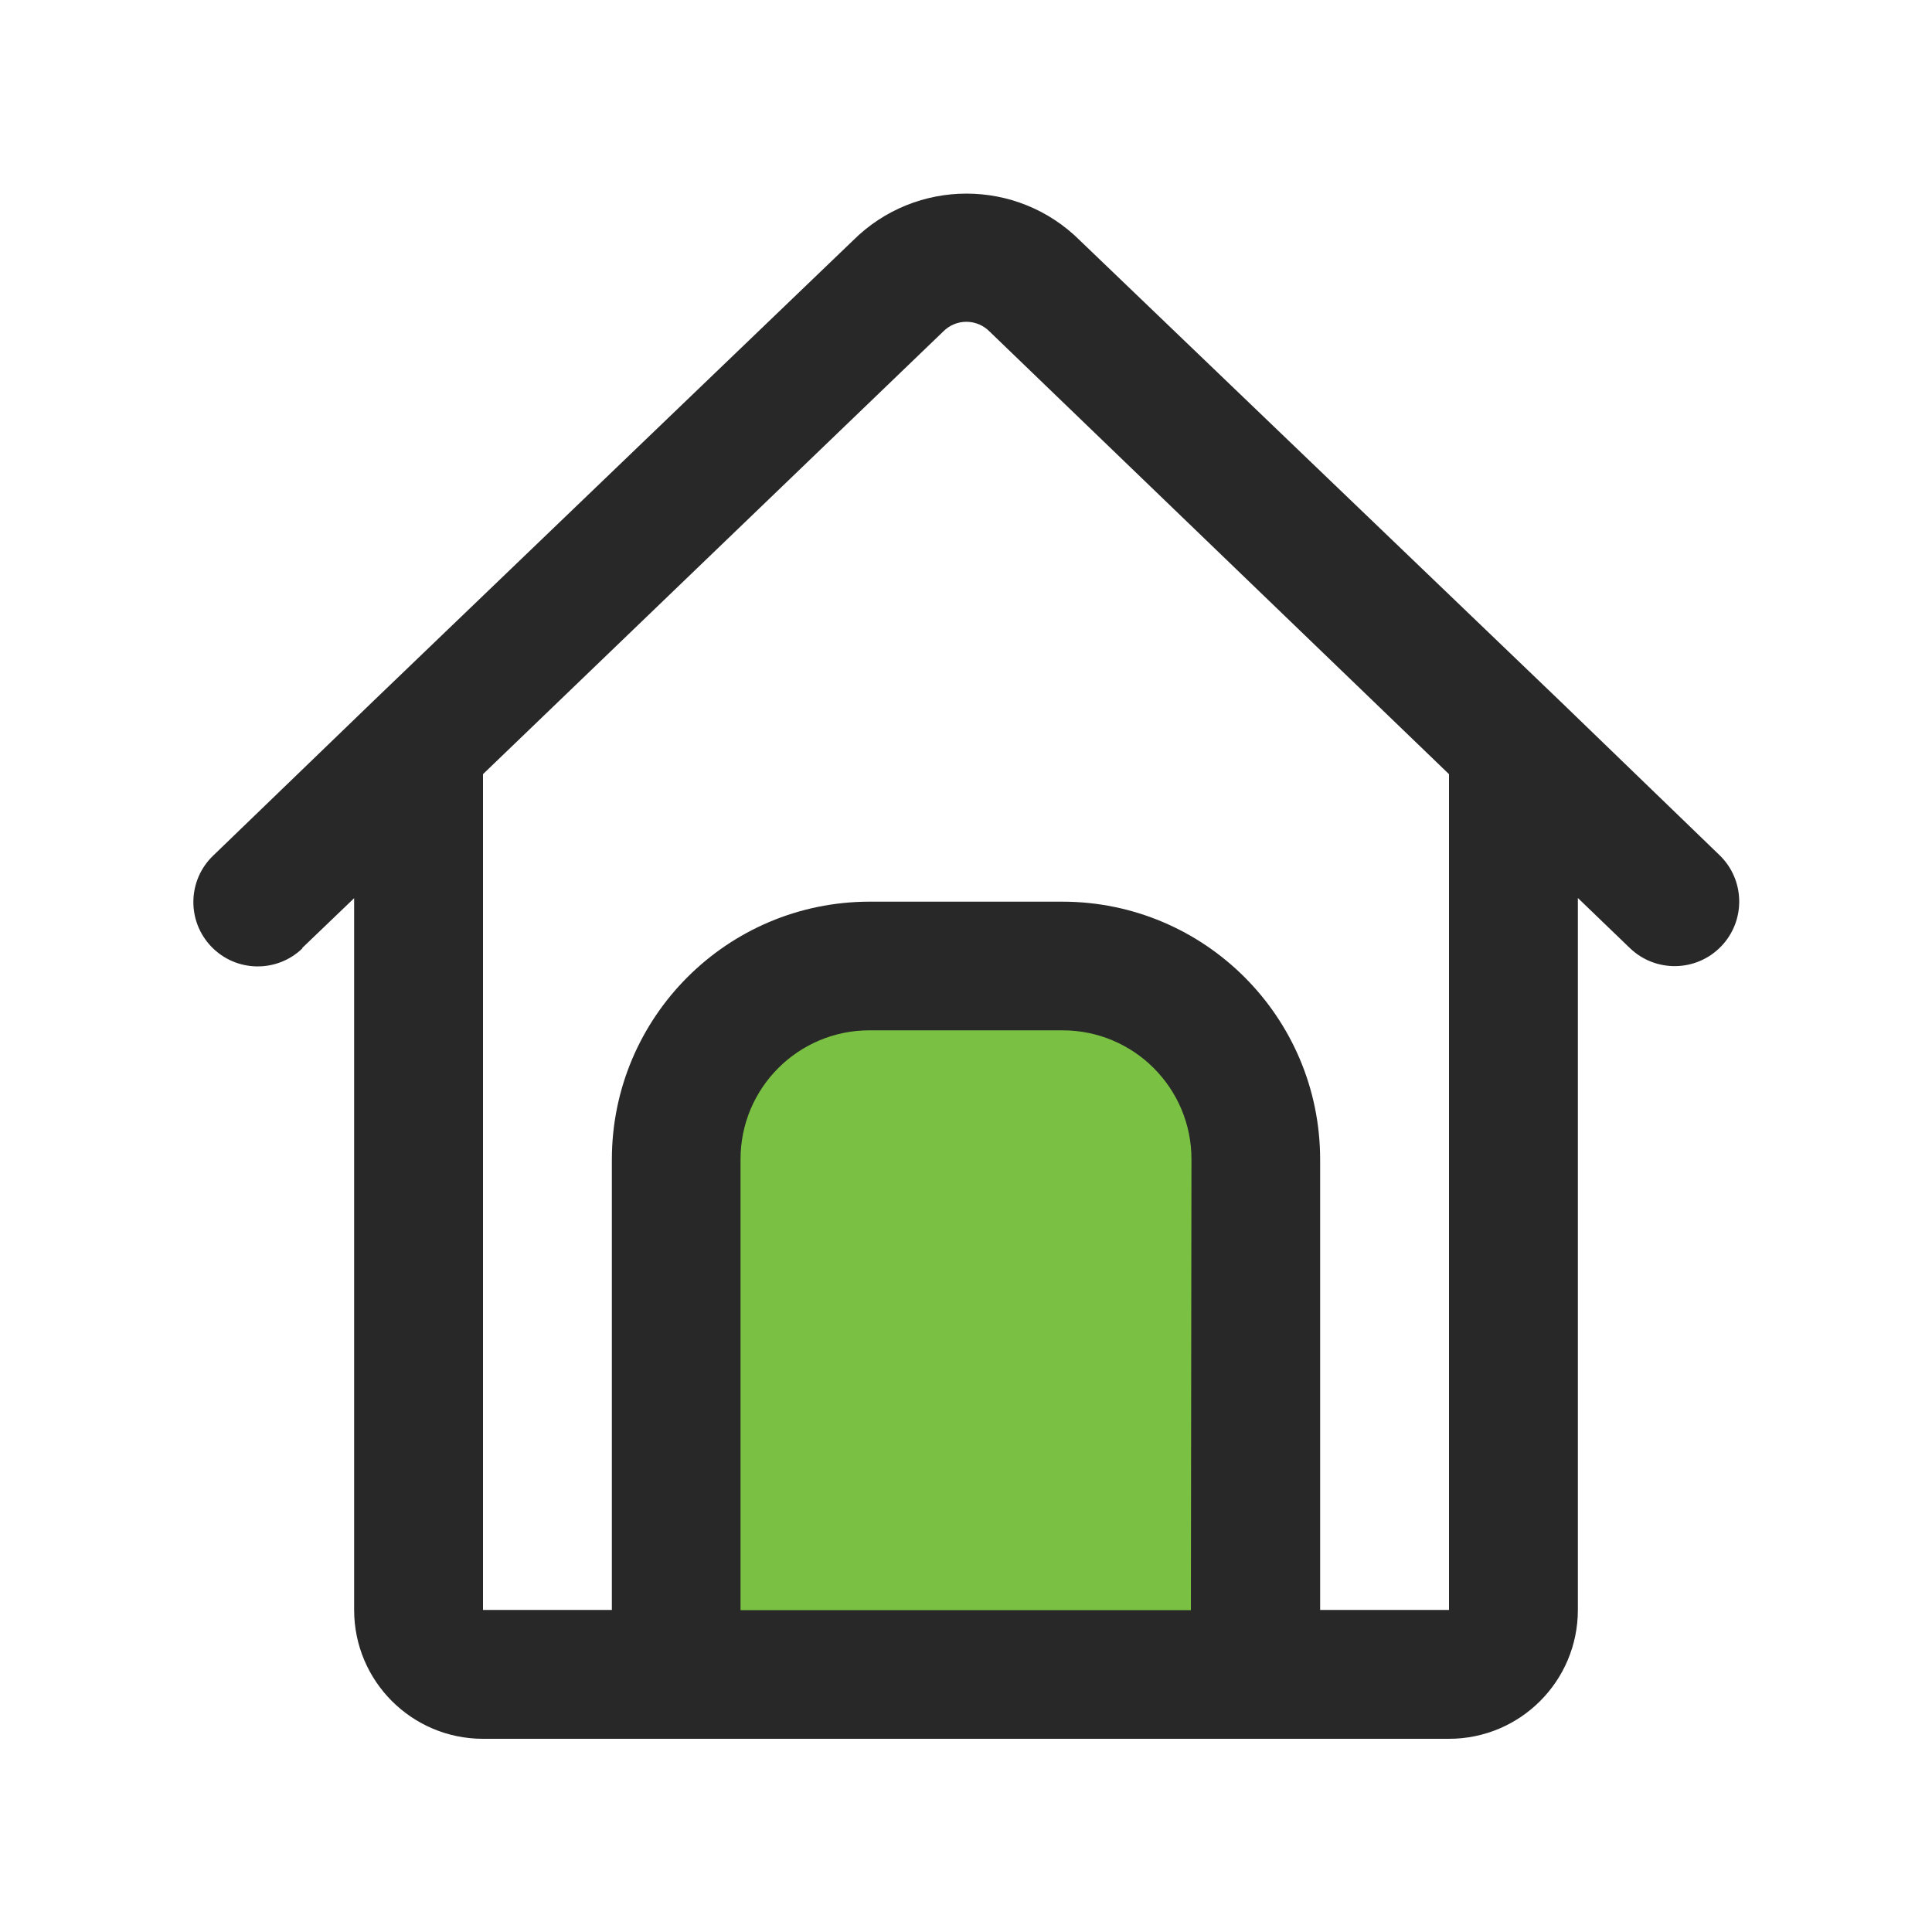
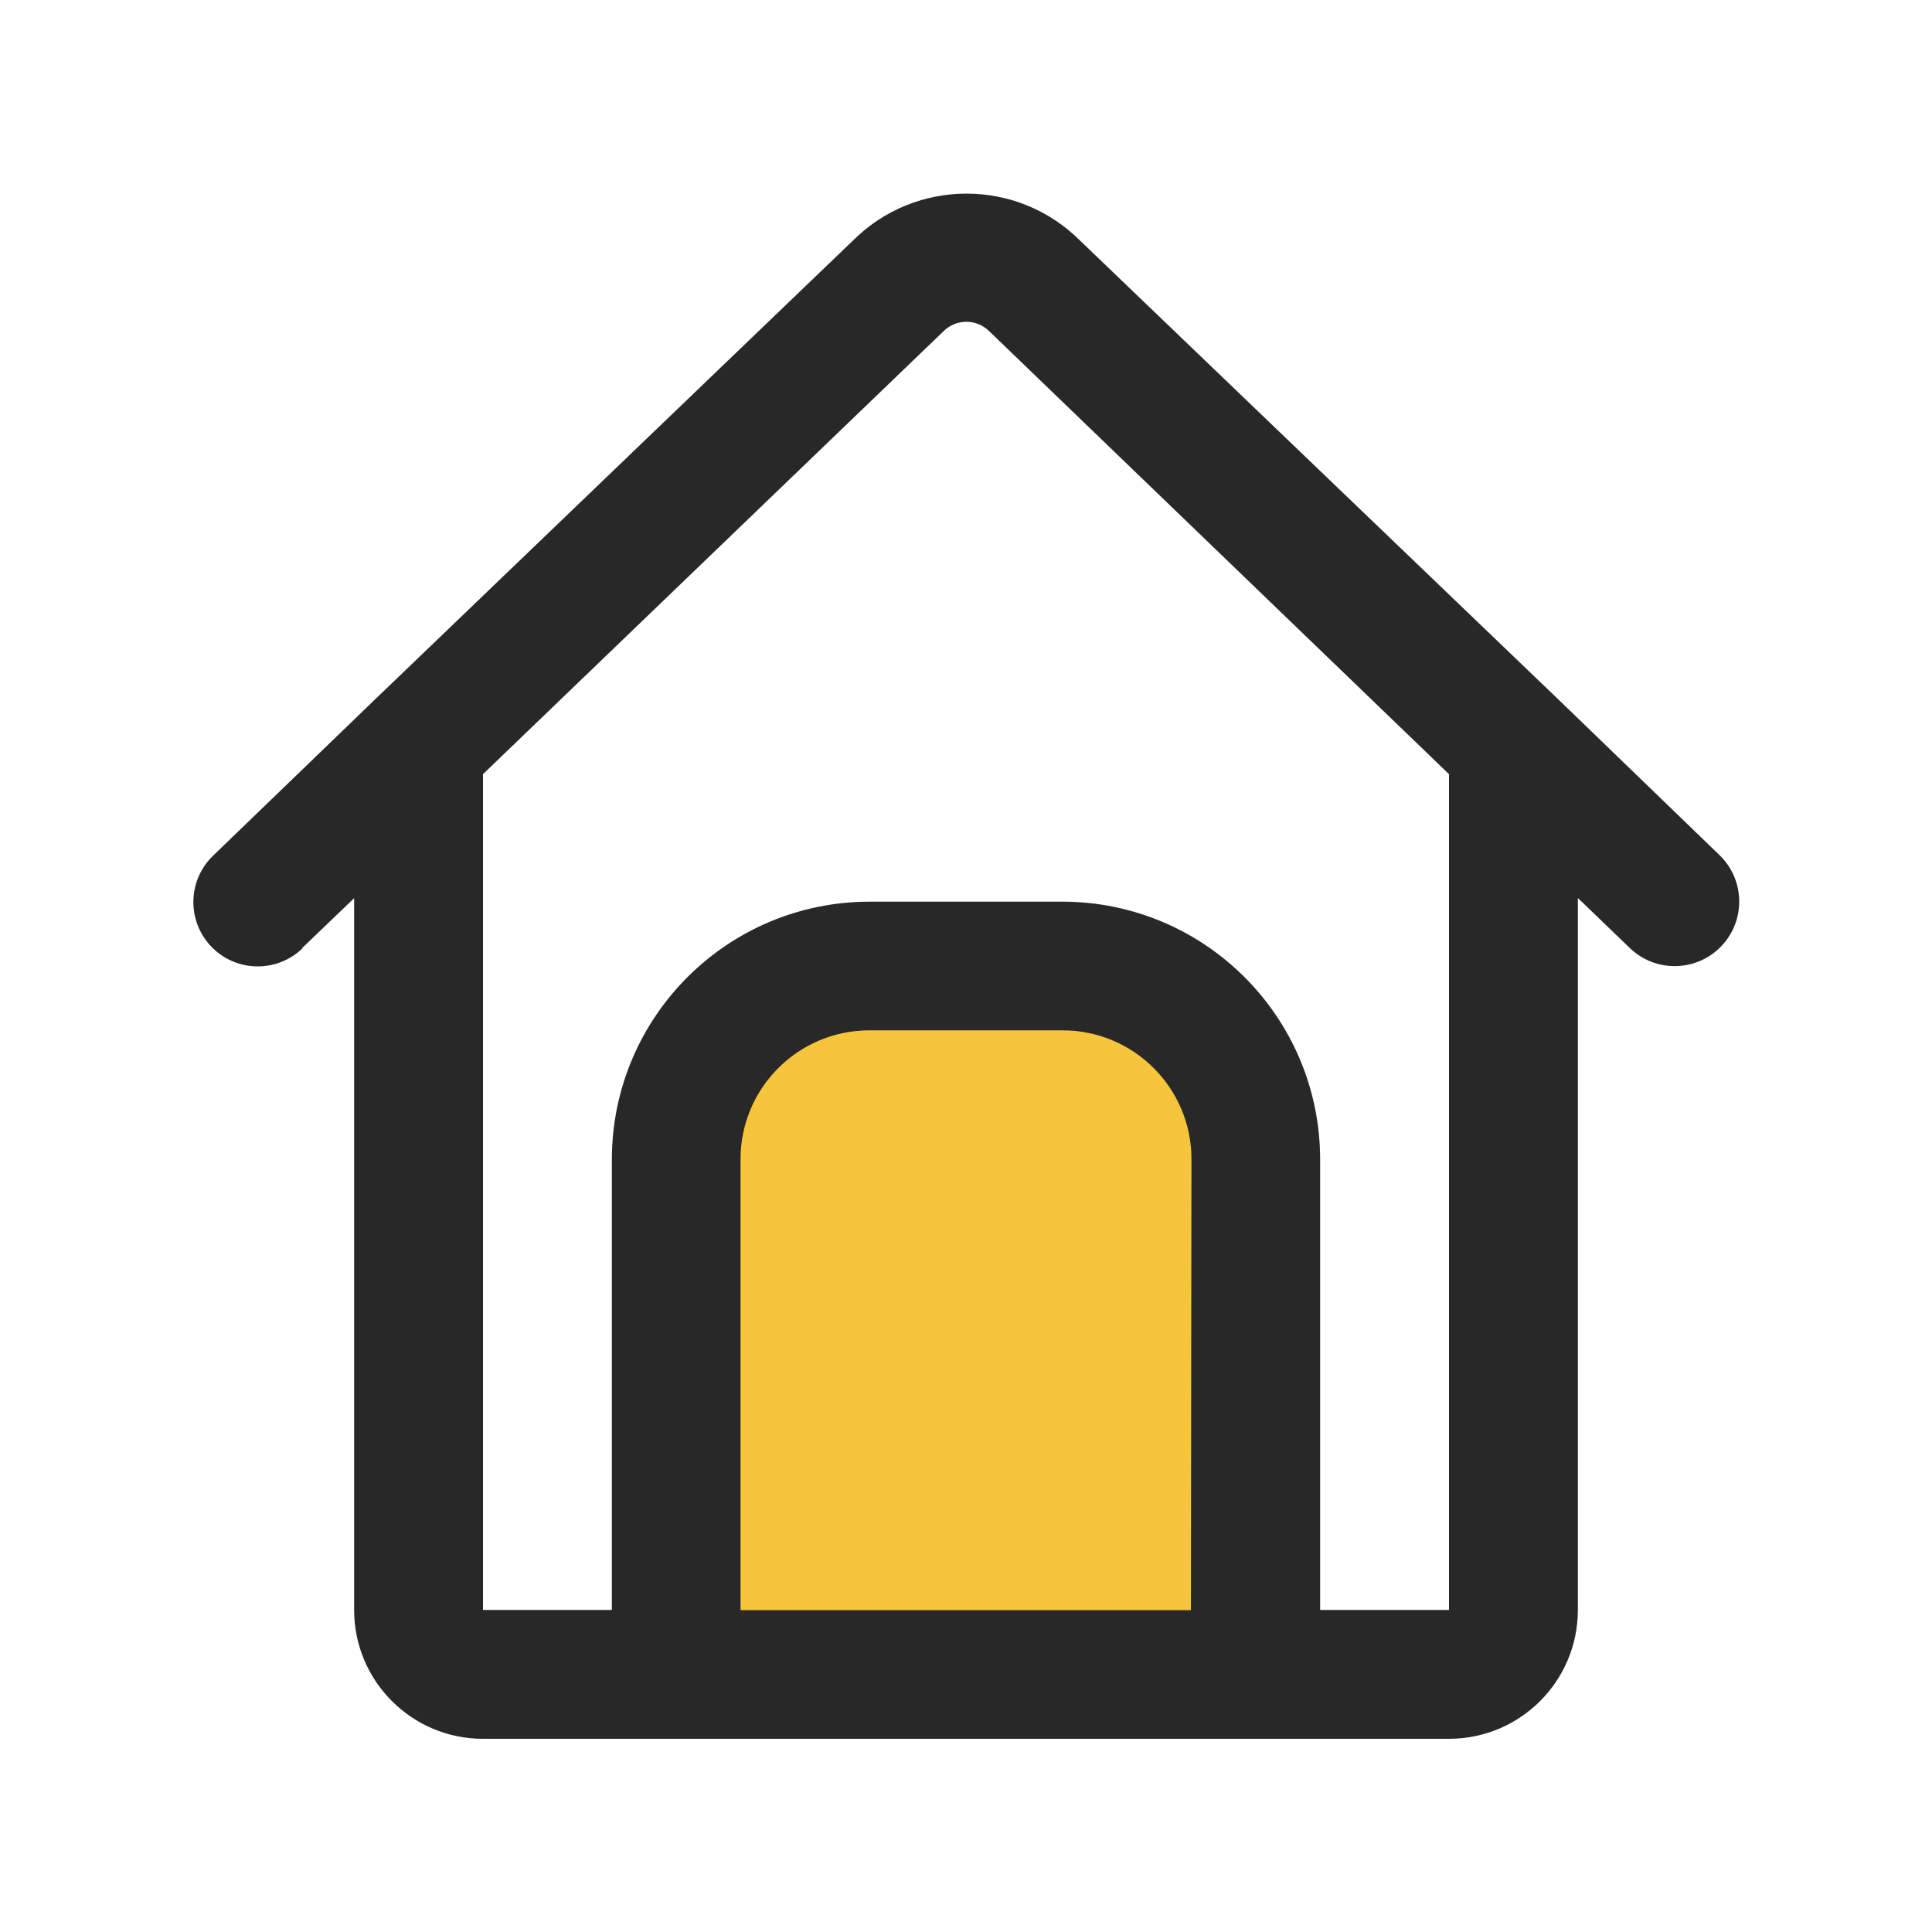
<svg xmlns="http://www.w3.org/2000/svg" data-name="Layer 1" viewBox="0 0 100 100" width="100" height="100">
  <defs>
-     <style>.cls-1{fill:#7ac143;}.cls-2{fill:#282828;}</style>
+     <style>.cls-1{fill:#F6C53C;}.cls-2{fill:#282828;}</style>
  </defs>
  <path class="cls-1" d="M45.67,49h7.84A11.75,11.75,0,0,1,65.26,60.75v23.5a0,0,0,0,1,0,0H33.93a0,0,0,0,1,0,0V60.75A11.75,11.75,0,0,1,45.67,49Z" fill="#82C55B" />
  <path class="cls-2" d="M15.64,49.07l2.69-2.58V83.33A6.67,6.67,0,0,0,25,90H75a6.67,6.67,0,0,0,6.67-6.67V46.48l2.69,2.59A3.33,3.33,0,1,0,89,44.26l-8.28-8h0L55.89,12.44a8.32,8.32,0,0,0-11.73,0L19.32,36.29h0l-8.29,8a3.33,3.33,0,1,0,4.62,4.8Zm46,34.27H38.33V60A6.67,6.67,0,0,1,45,53.33H55A6.67,6.67,0,0,1,61.67,60ZM48.82,17.16a1.68,1.68,0,0,1,2.4,0L75,40.07V83.33H68.33V60A13.35,13.35,0,0,0,55,46.67H45A13.35,13.35,0,0,0,31.67,60V83.33H25V40.07Zm0,0" fill="#191919" />
</svg>
